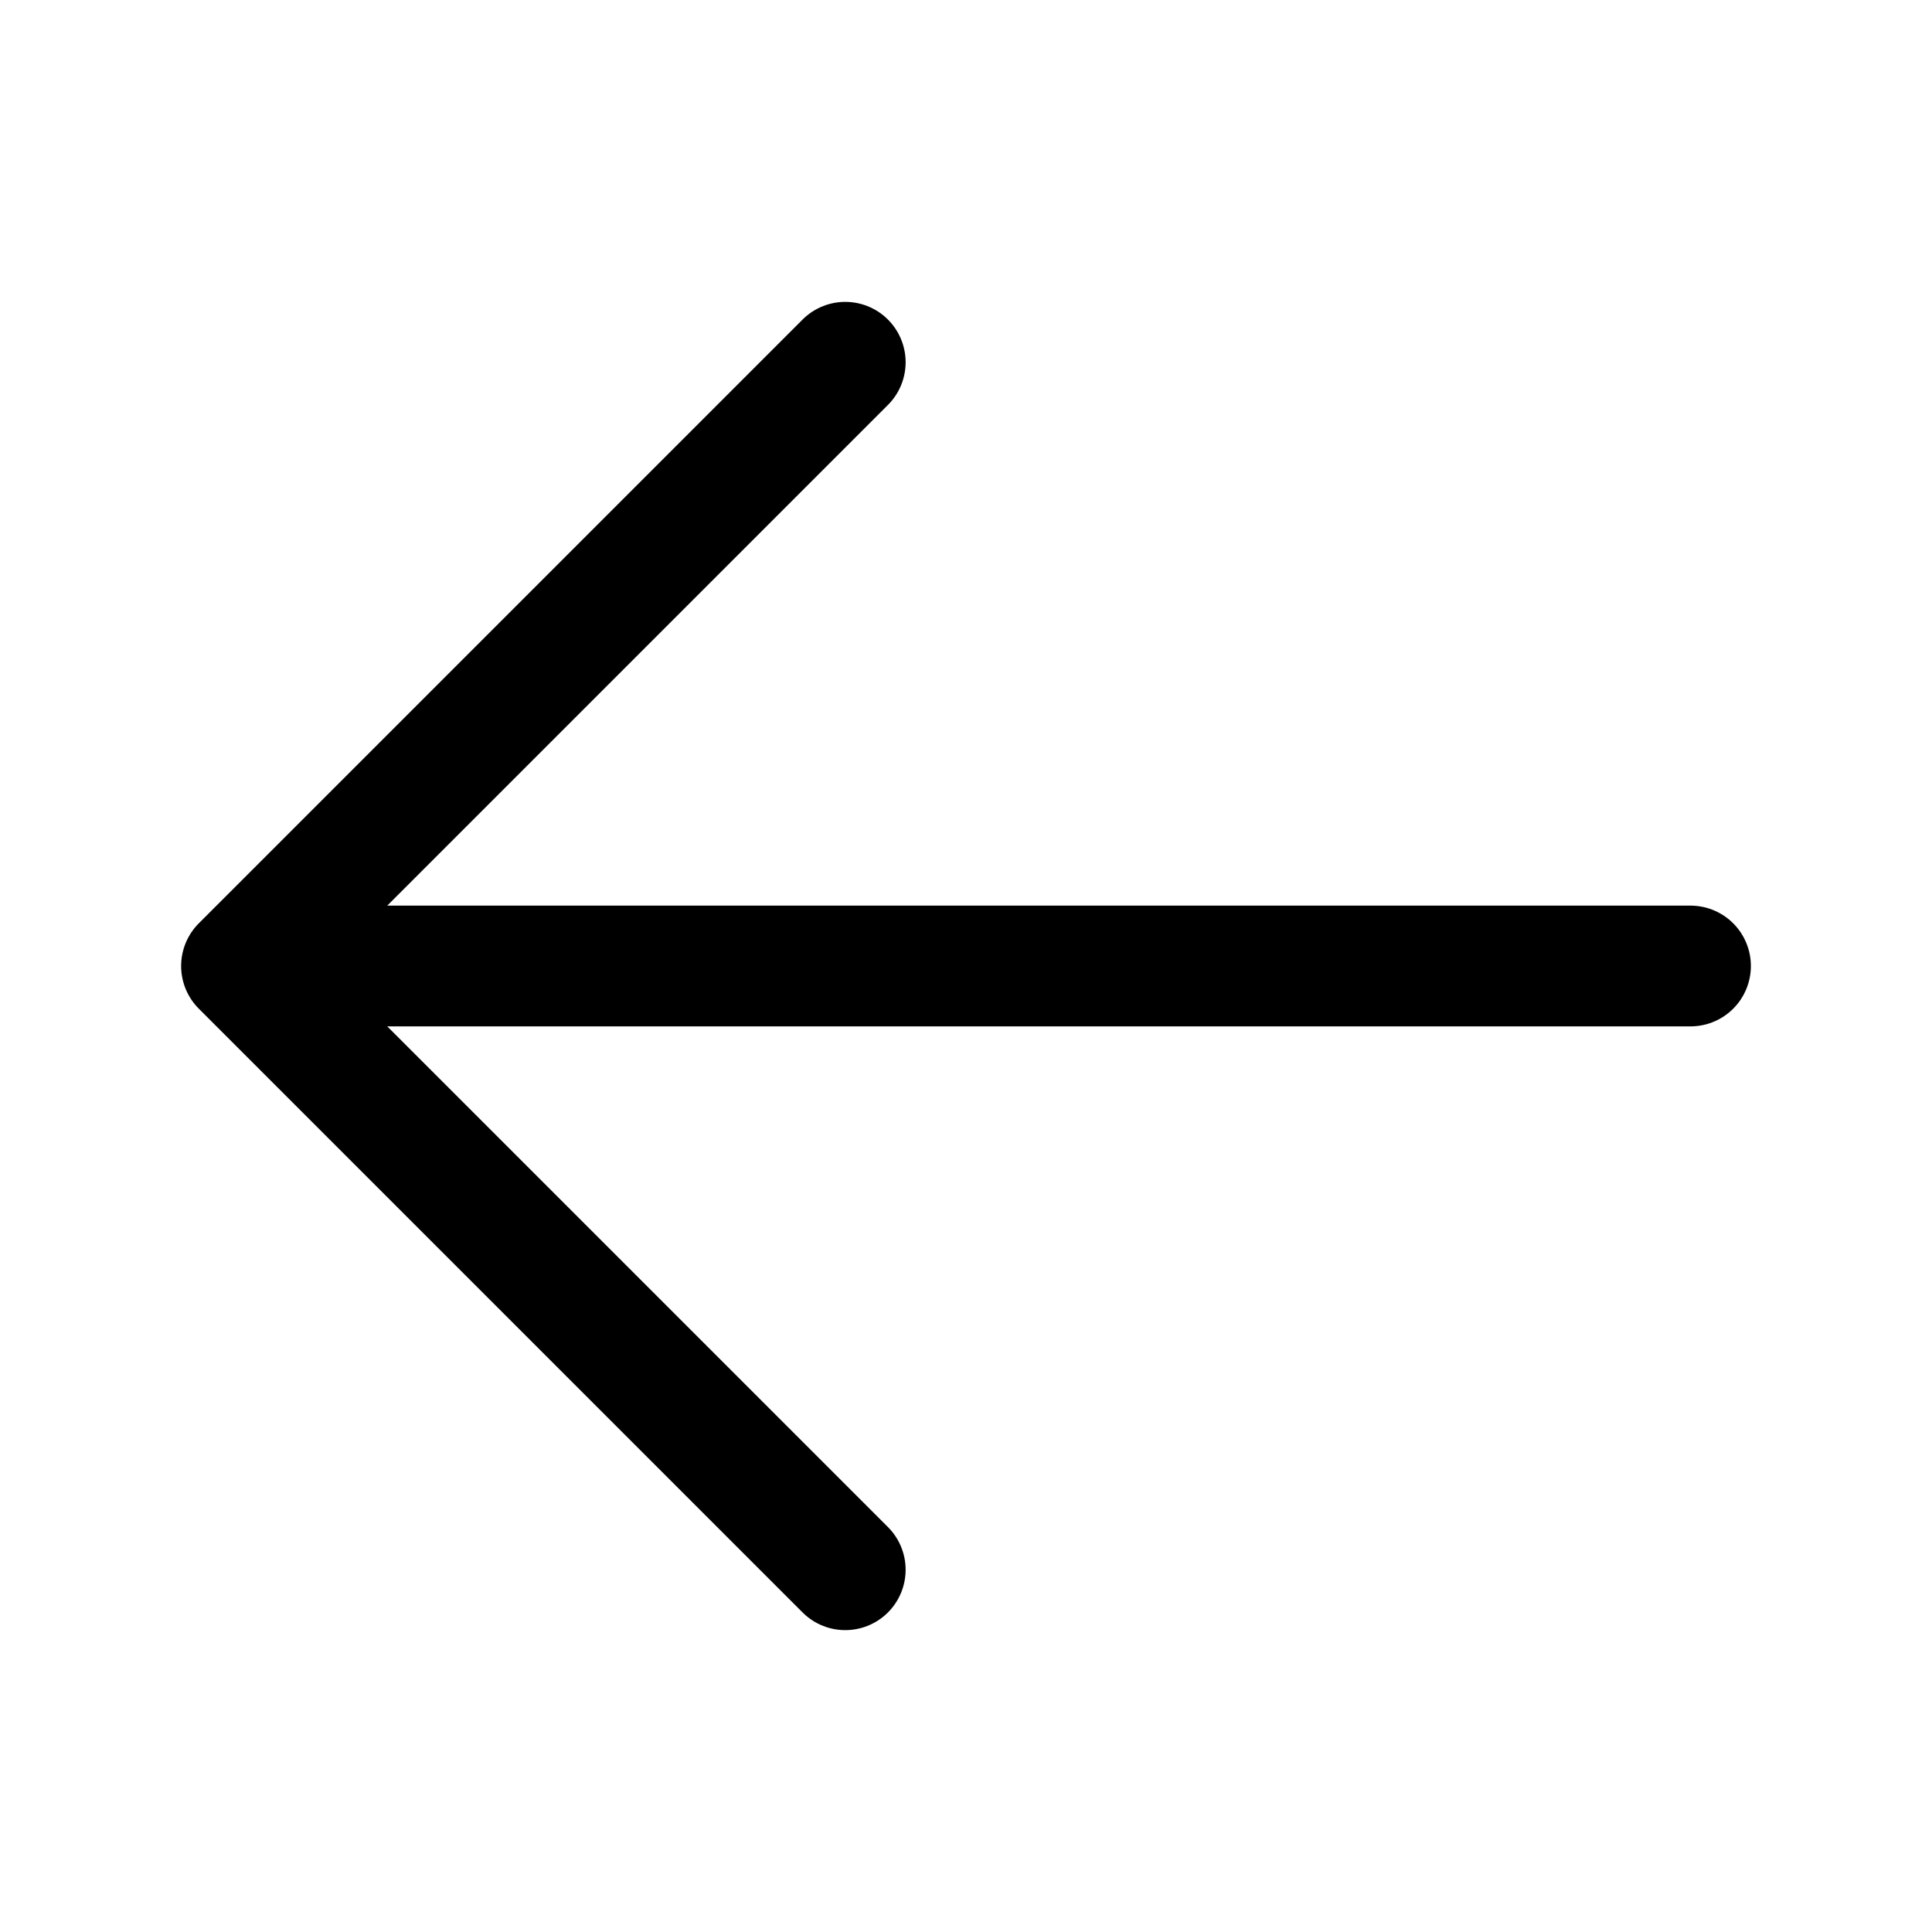
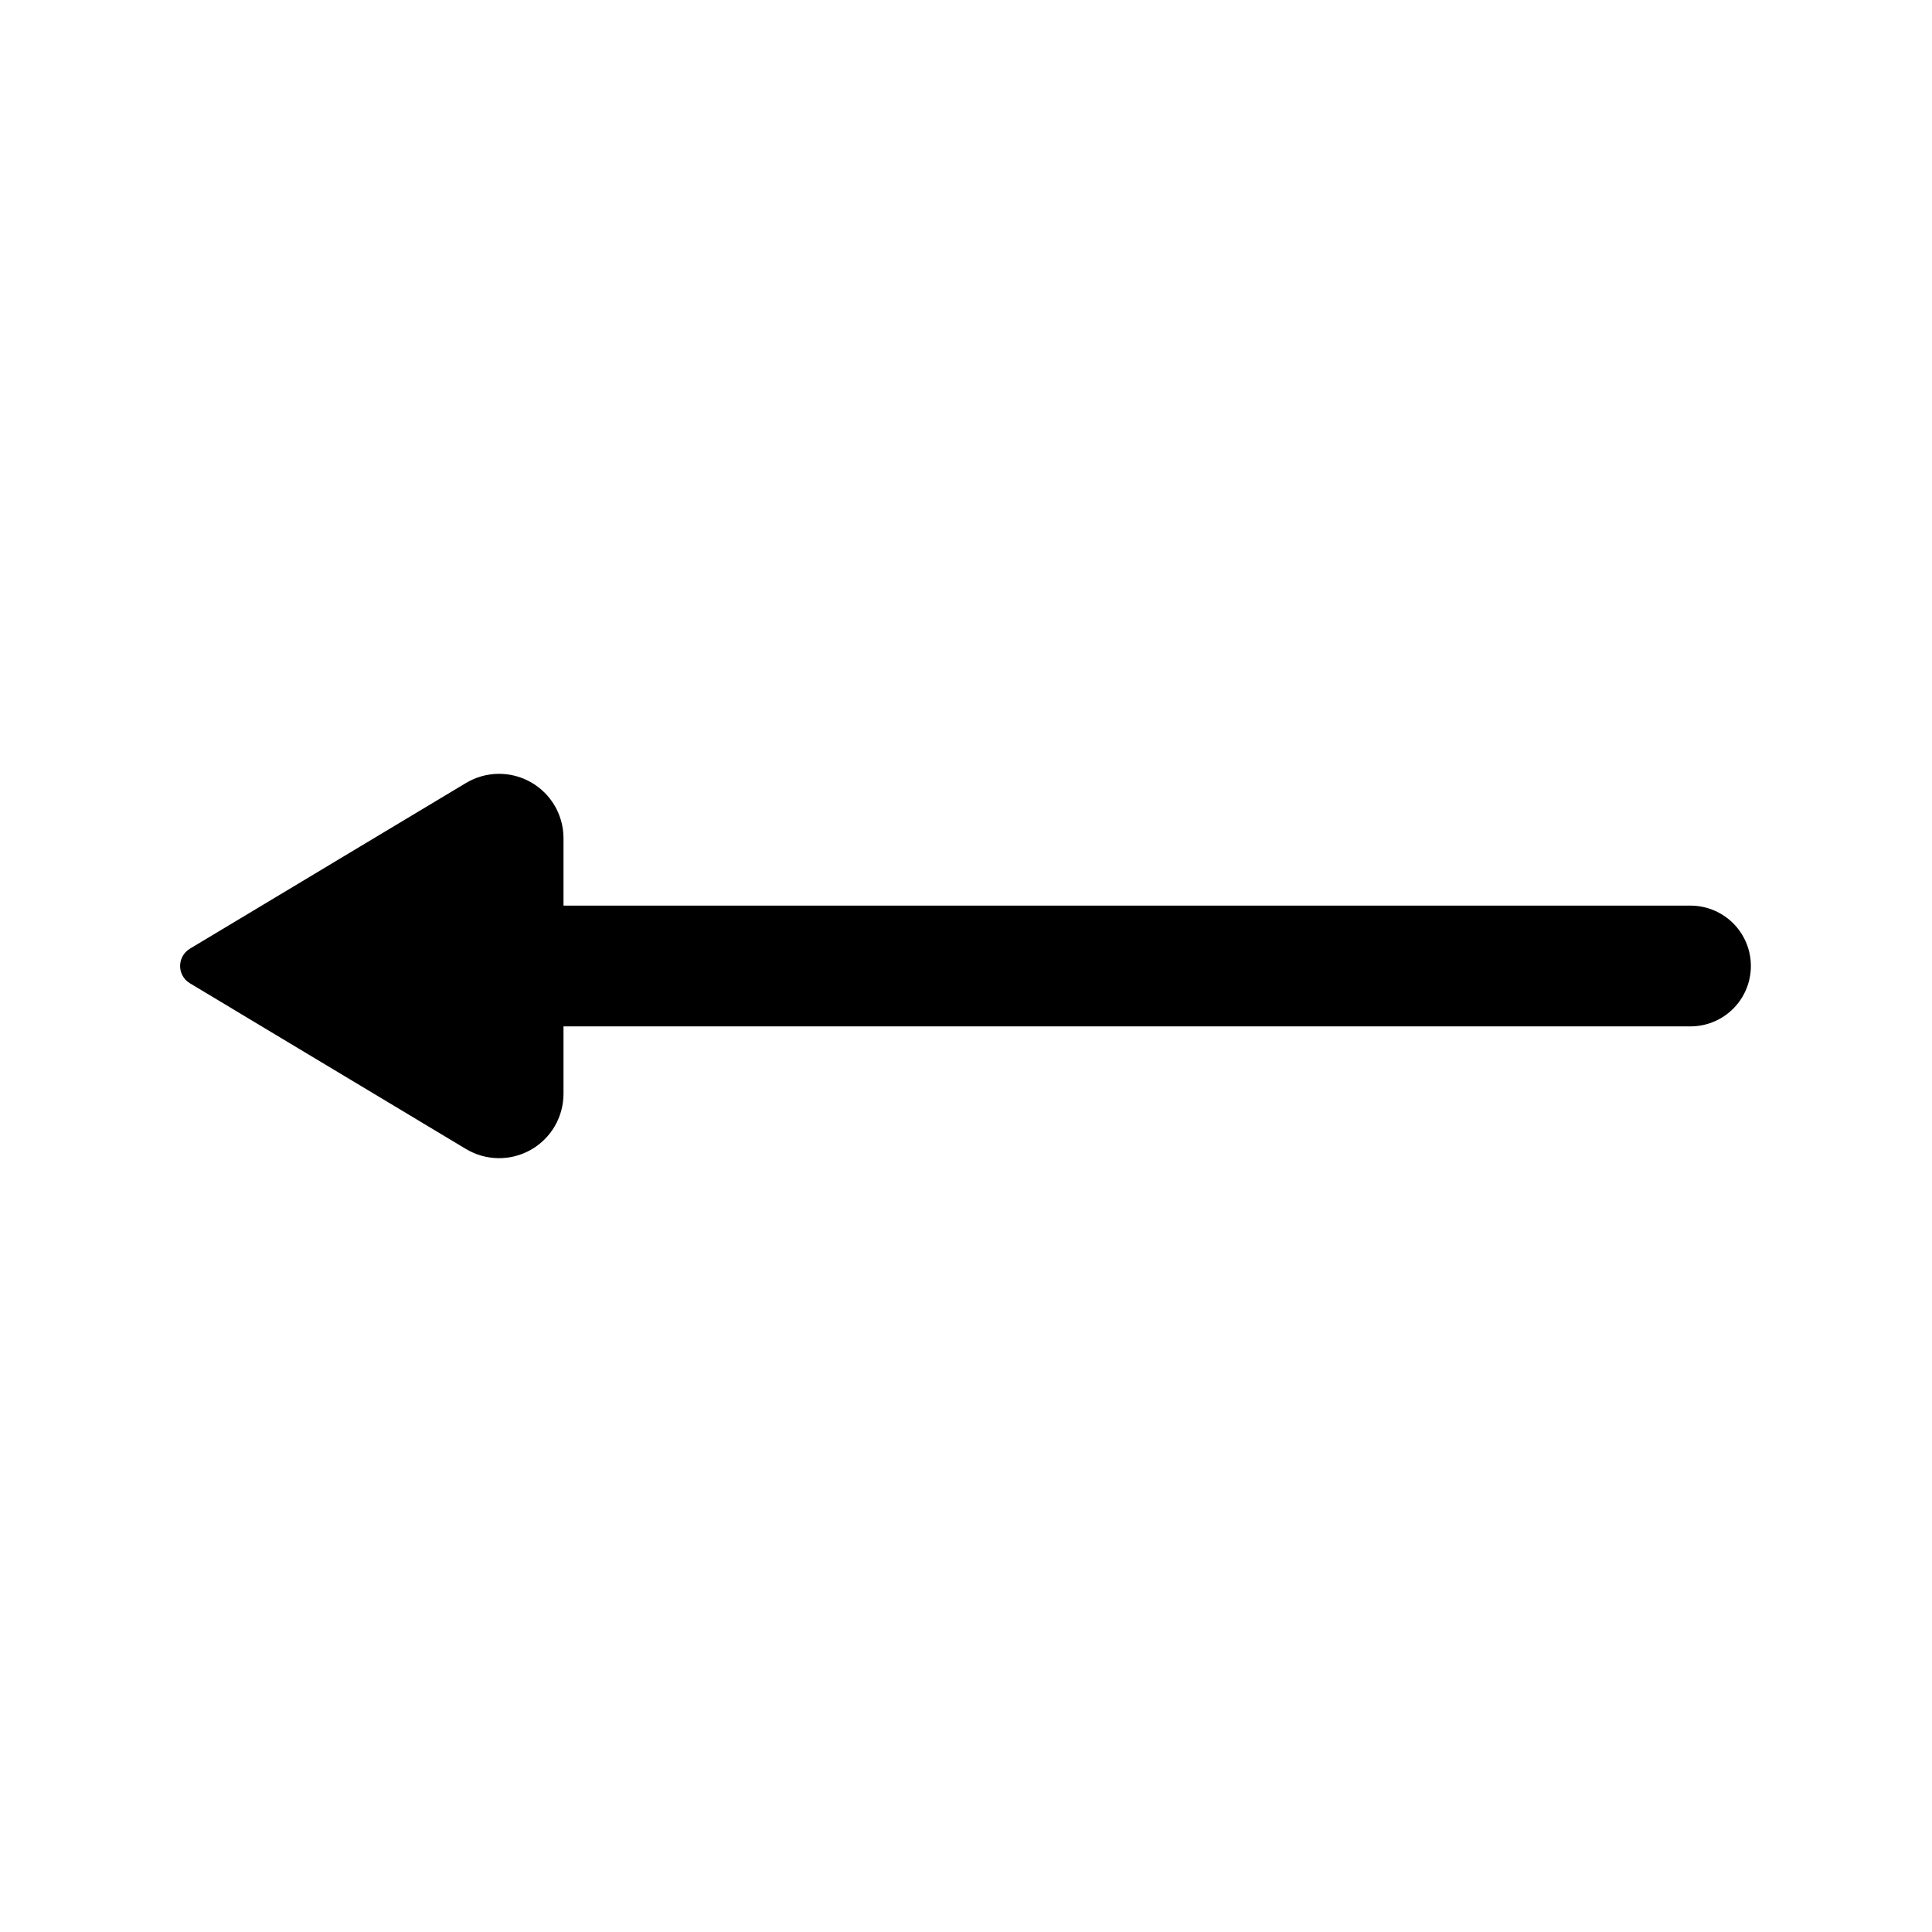
- <svg xmlns="http://www.w3.org/2000/svg" viewBox="0 0 24 24" fill="none" stroke="currentColor" stroke-width="1.5" stroke-linecap="round" stroke-linejoin="round">
-   <path d="M10.5 19.5 3 12m0 0 7.5-7.5M3 12h18" />
+ <svg xmlns="http://www.w3.org/2000/svg" viewBox="0 0 24 24" fill="none" stroke-width="1.5">
+   <g fill="none">
+     <path stroke="currentColor" stroke-linecap="round" stroke-linejoin="round" d="M7 12h14" />
+     <path fill="currentColor" d="m2.357 11.786l3.431-2.059A.8.8 0 0 1 7 10.413v3.174a.8.8 0 0 1-1.212.686l-3.43-2.059a.25.25 0 0 1 0-.428" />
+   </g>
</svg>
